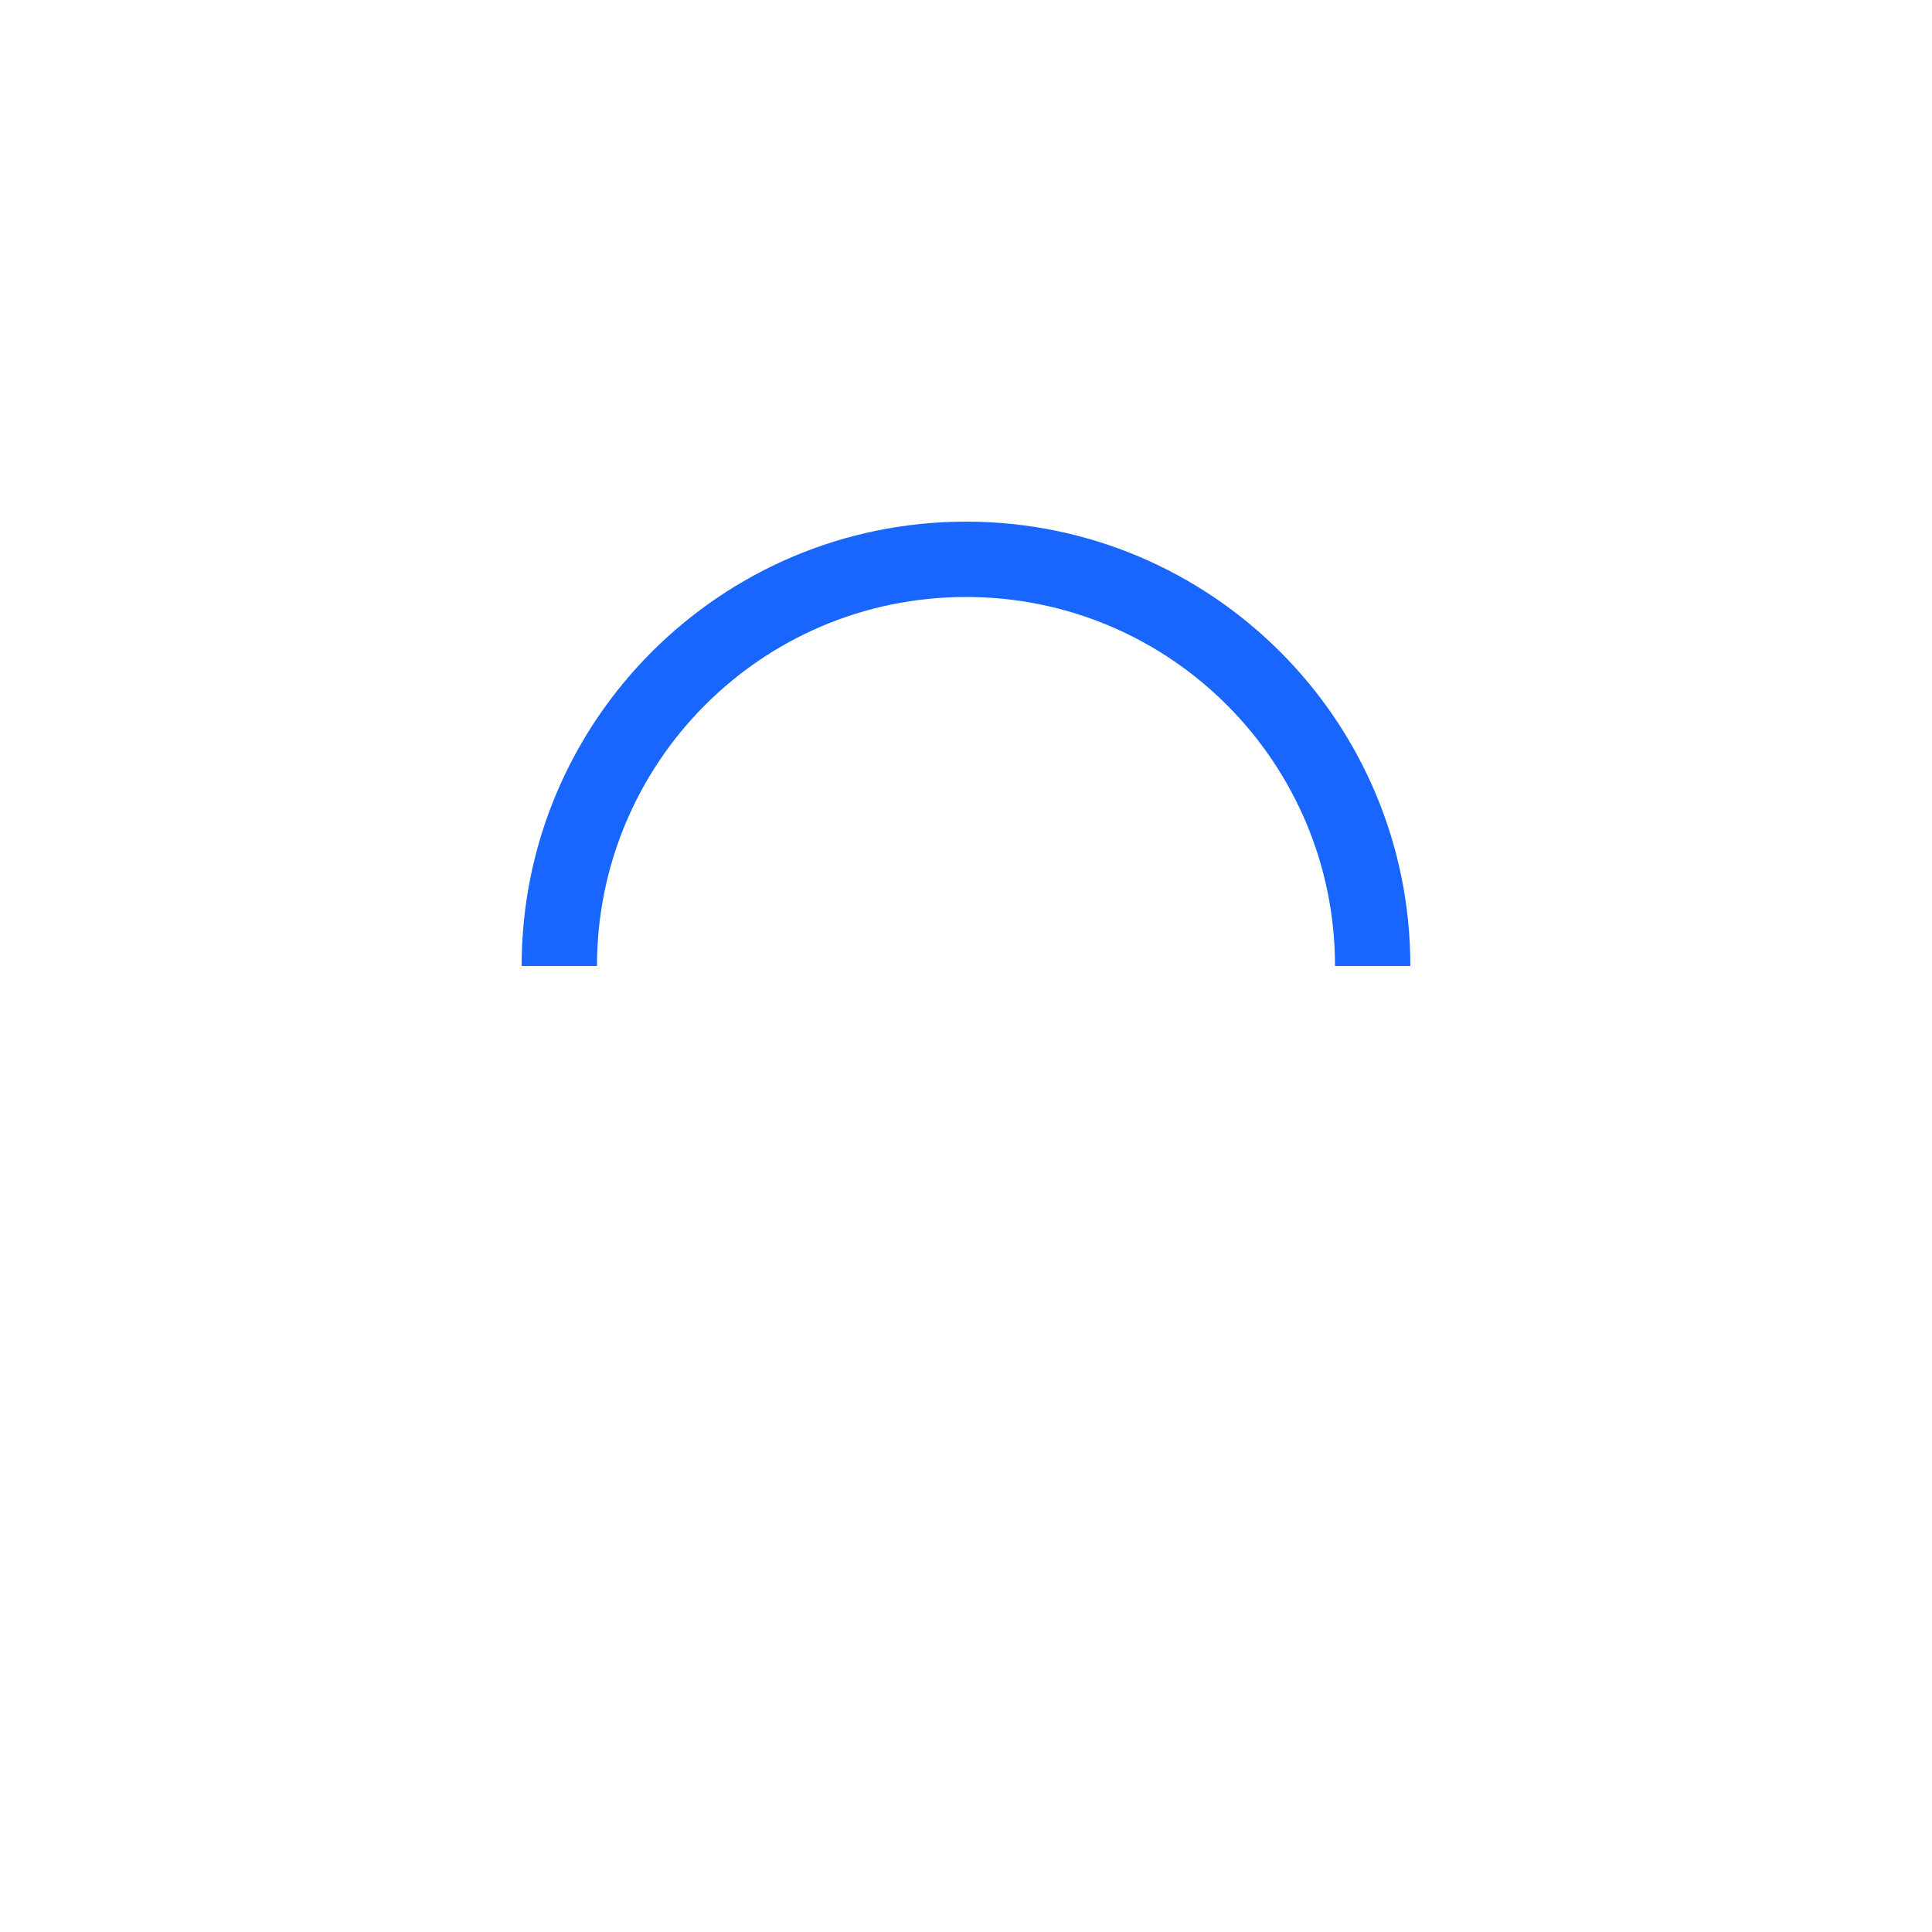
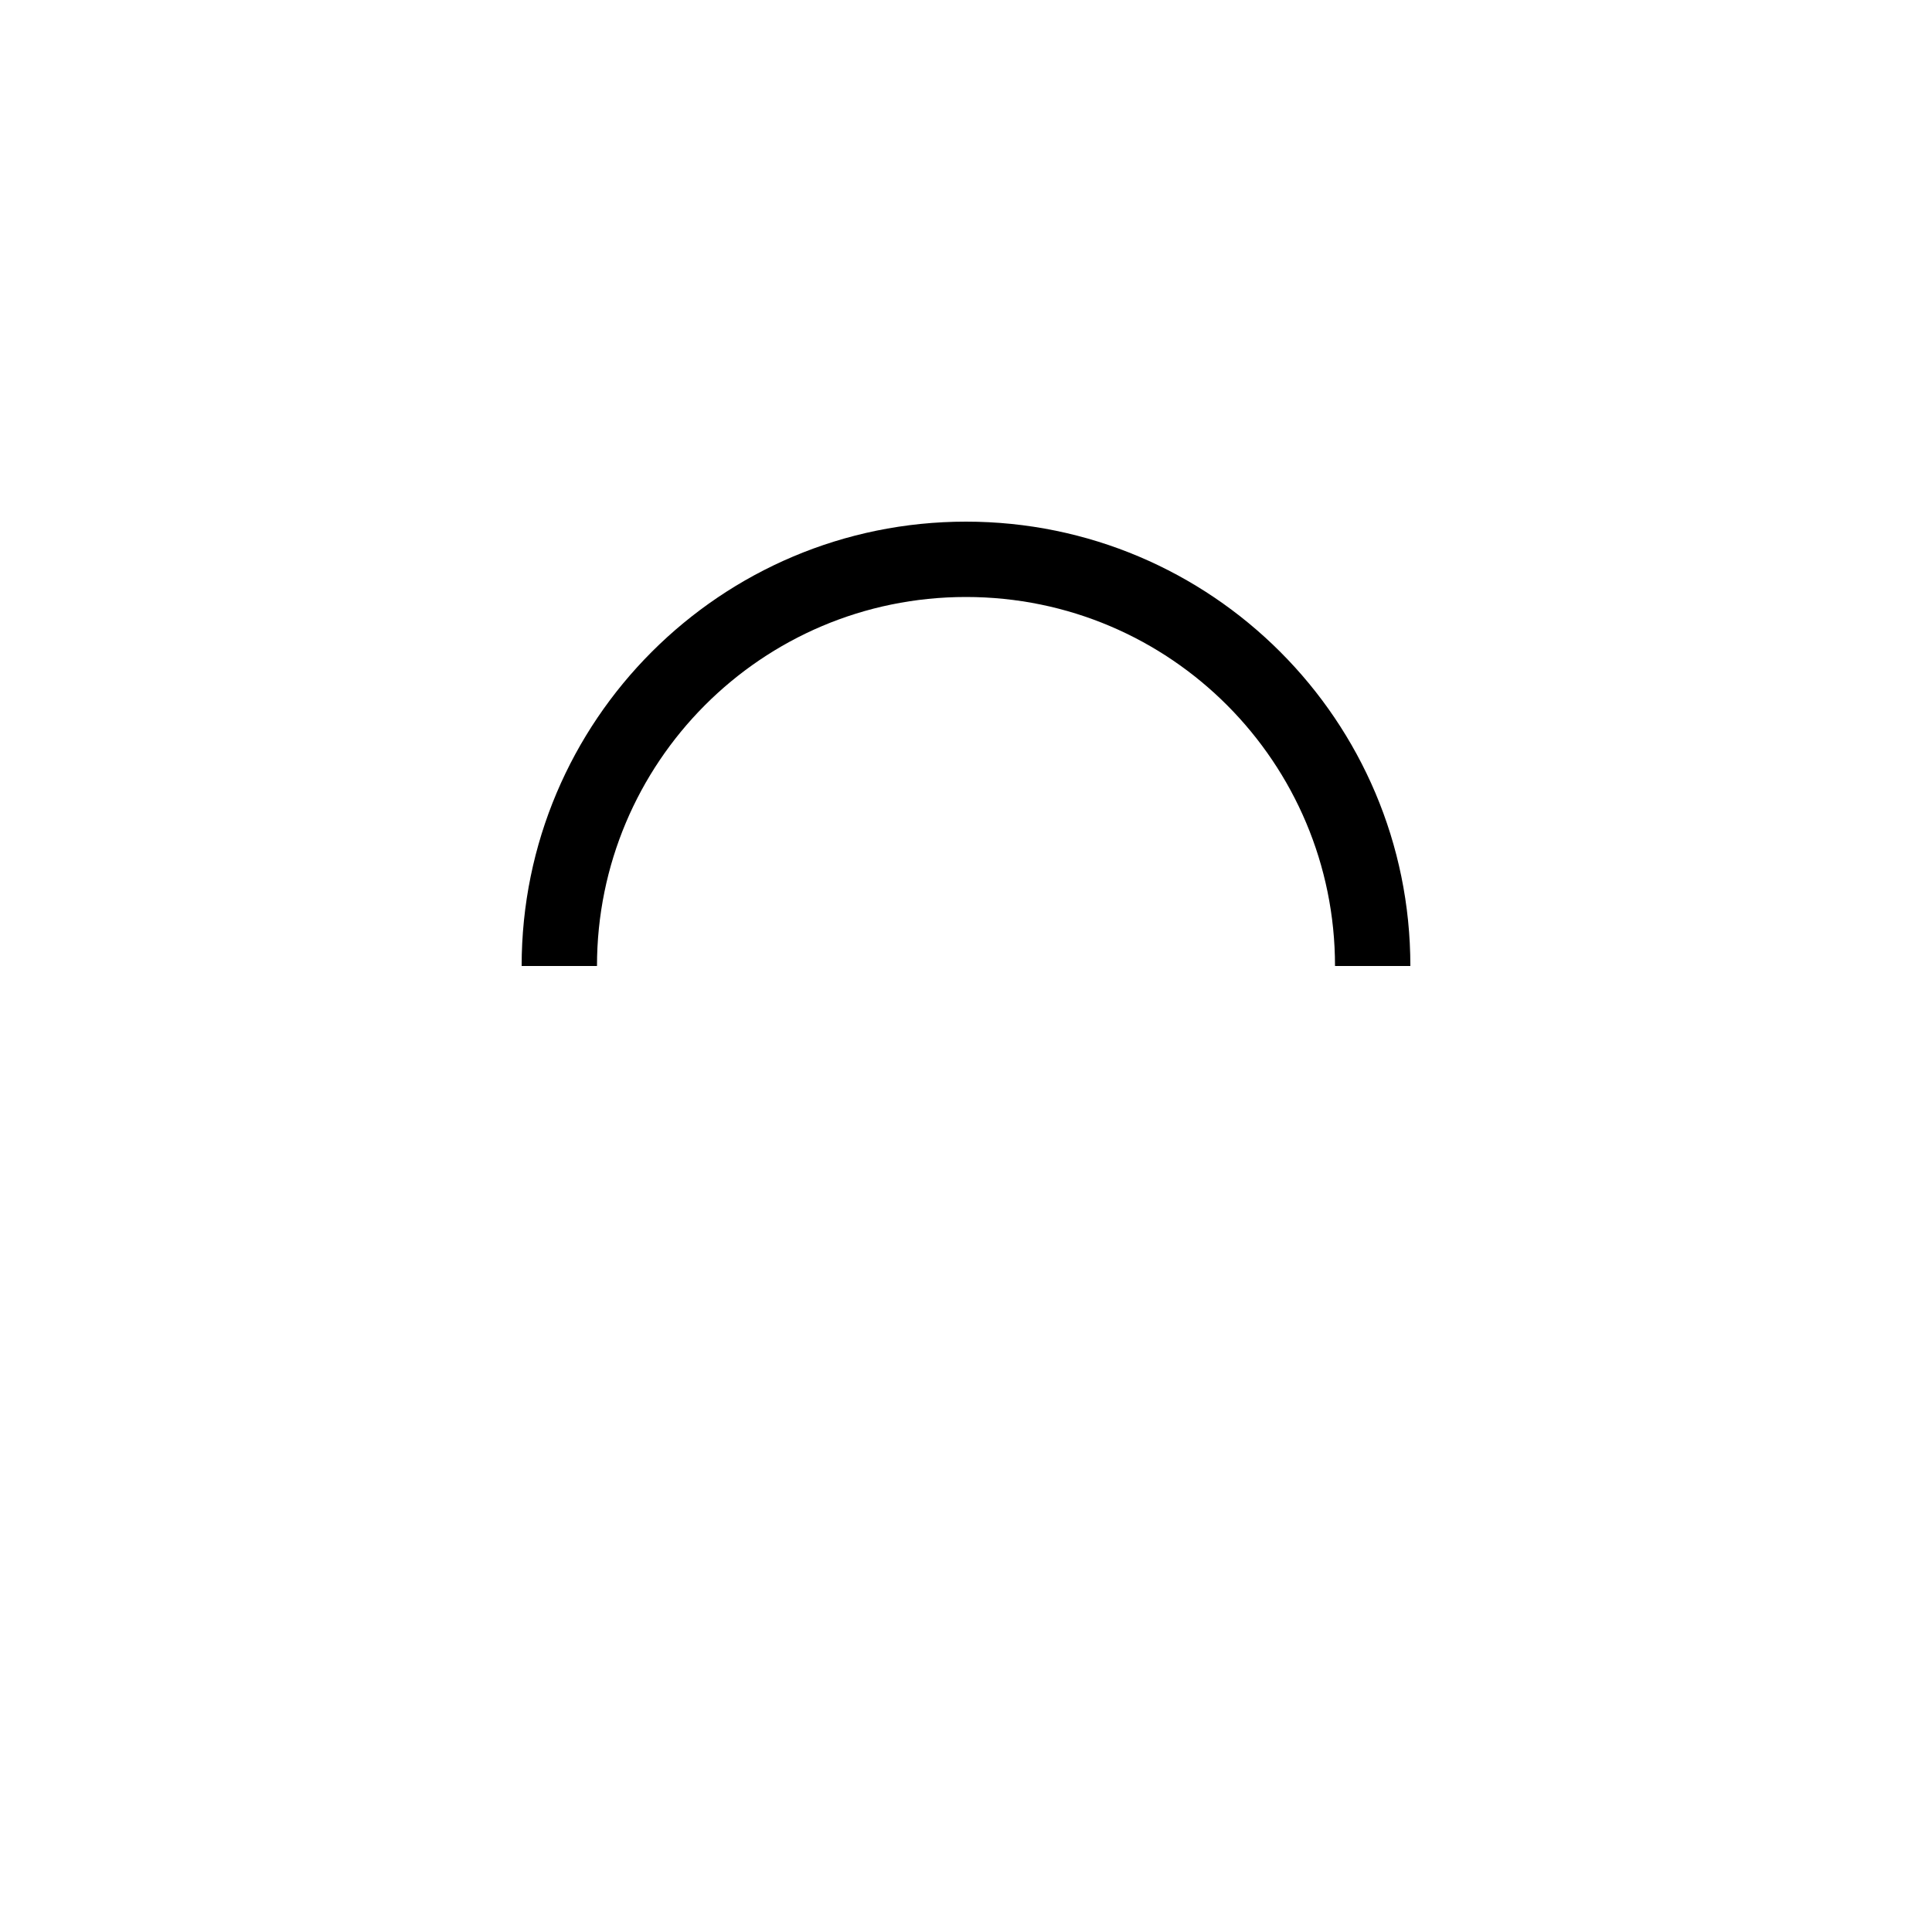
<svg xmlns="http://www.w3.org/2000/svg" version="1.1" id="L9" x="0px" y="0px" viewBox="0 0 100 100" enable-background="new 0 0 0 0" xml:space="preserve">
-   <path fill="#1966ff" d="M73,50c0-12.7-10.3-23-23-23S27,37.3,27,50 M30.9,50c0-10.5,8.5-19.1,19.1-19.1S69.1,39.5,69.1,50">
+   <path fill="currentColor" d="M73,50c0-12.7-10.3-23-23-23S27,37.3,27,50 M30.9,50c0-10.5,8.5-19.1,19.1-19.1S69.1,39.5,69.1,50">
    <animateTransform attributeName="transform" attributeType="XML" type="rotate" dur="1s" from="0 50 50" to="360 50 50" repeatCount="indefinite" />
  </path>
</svg>
